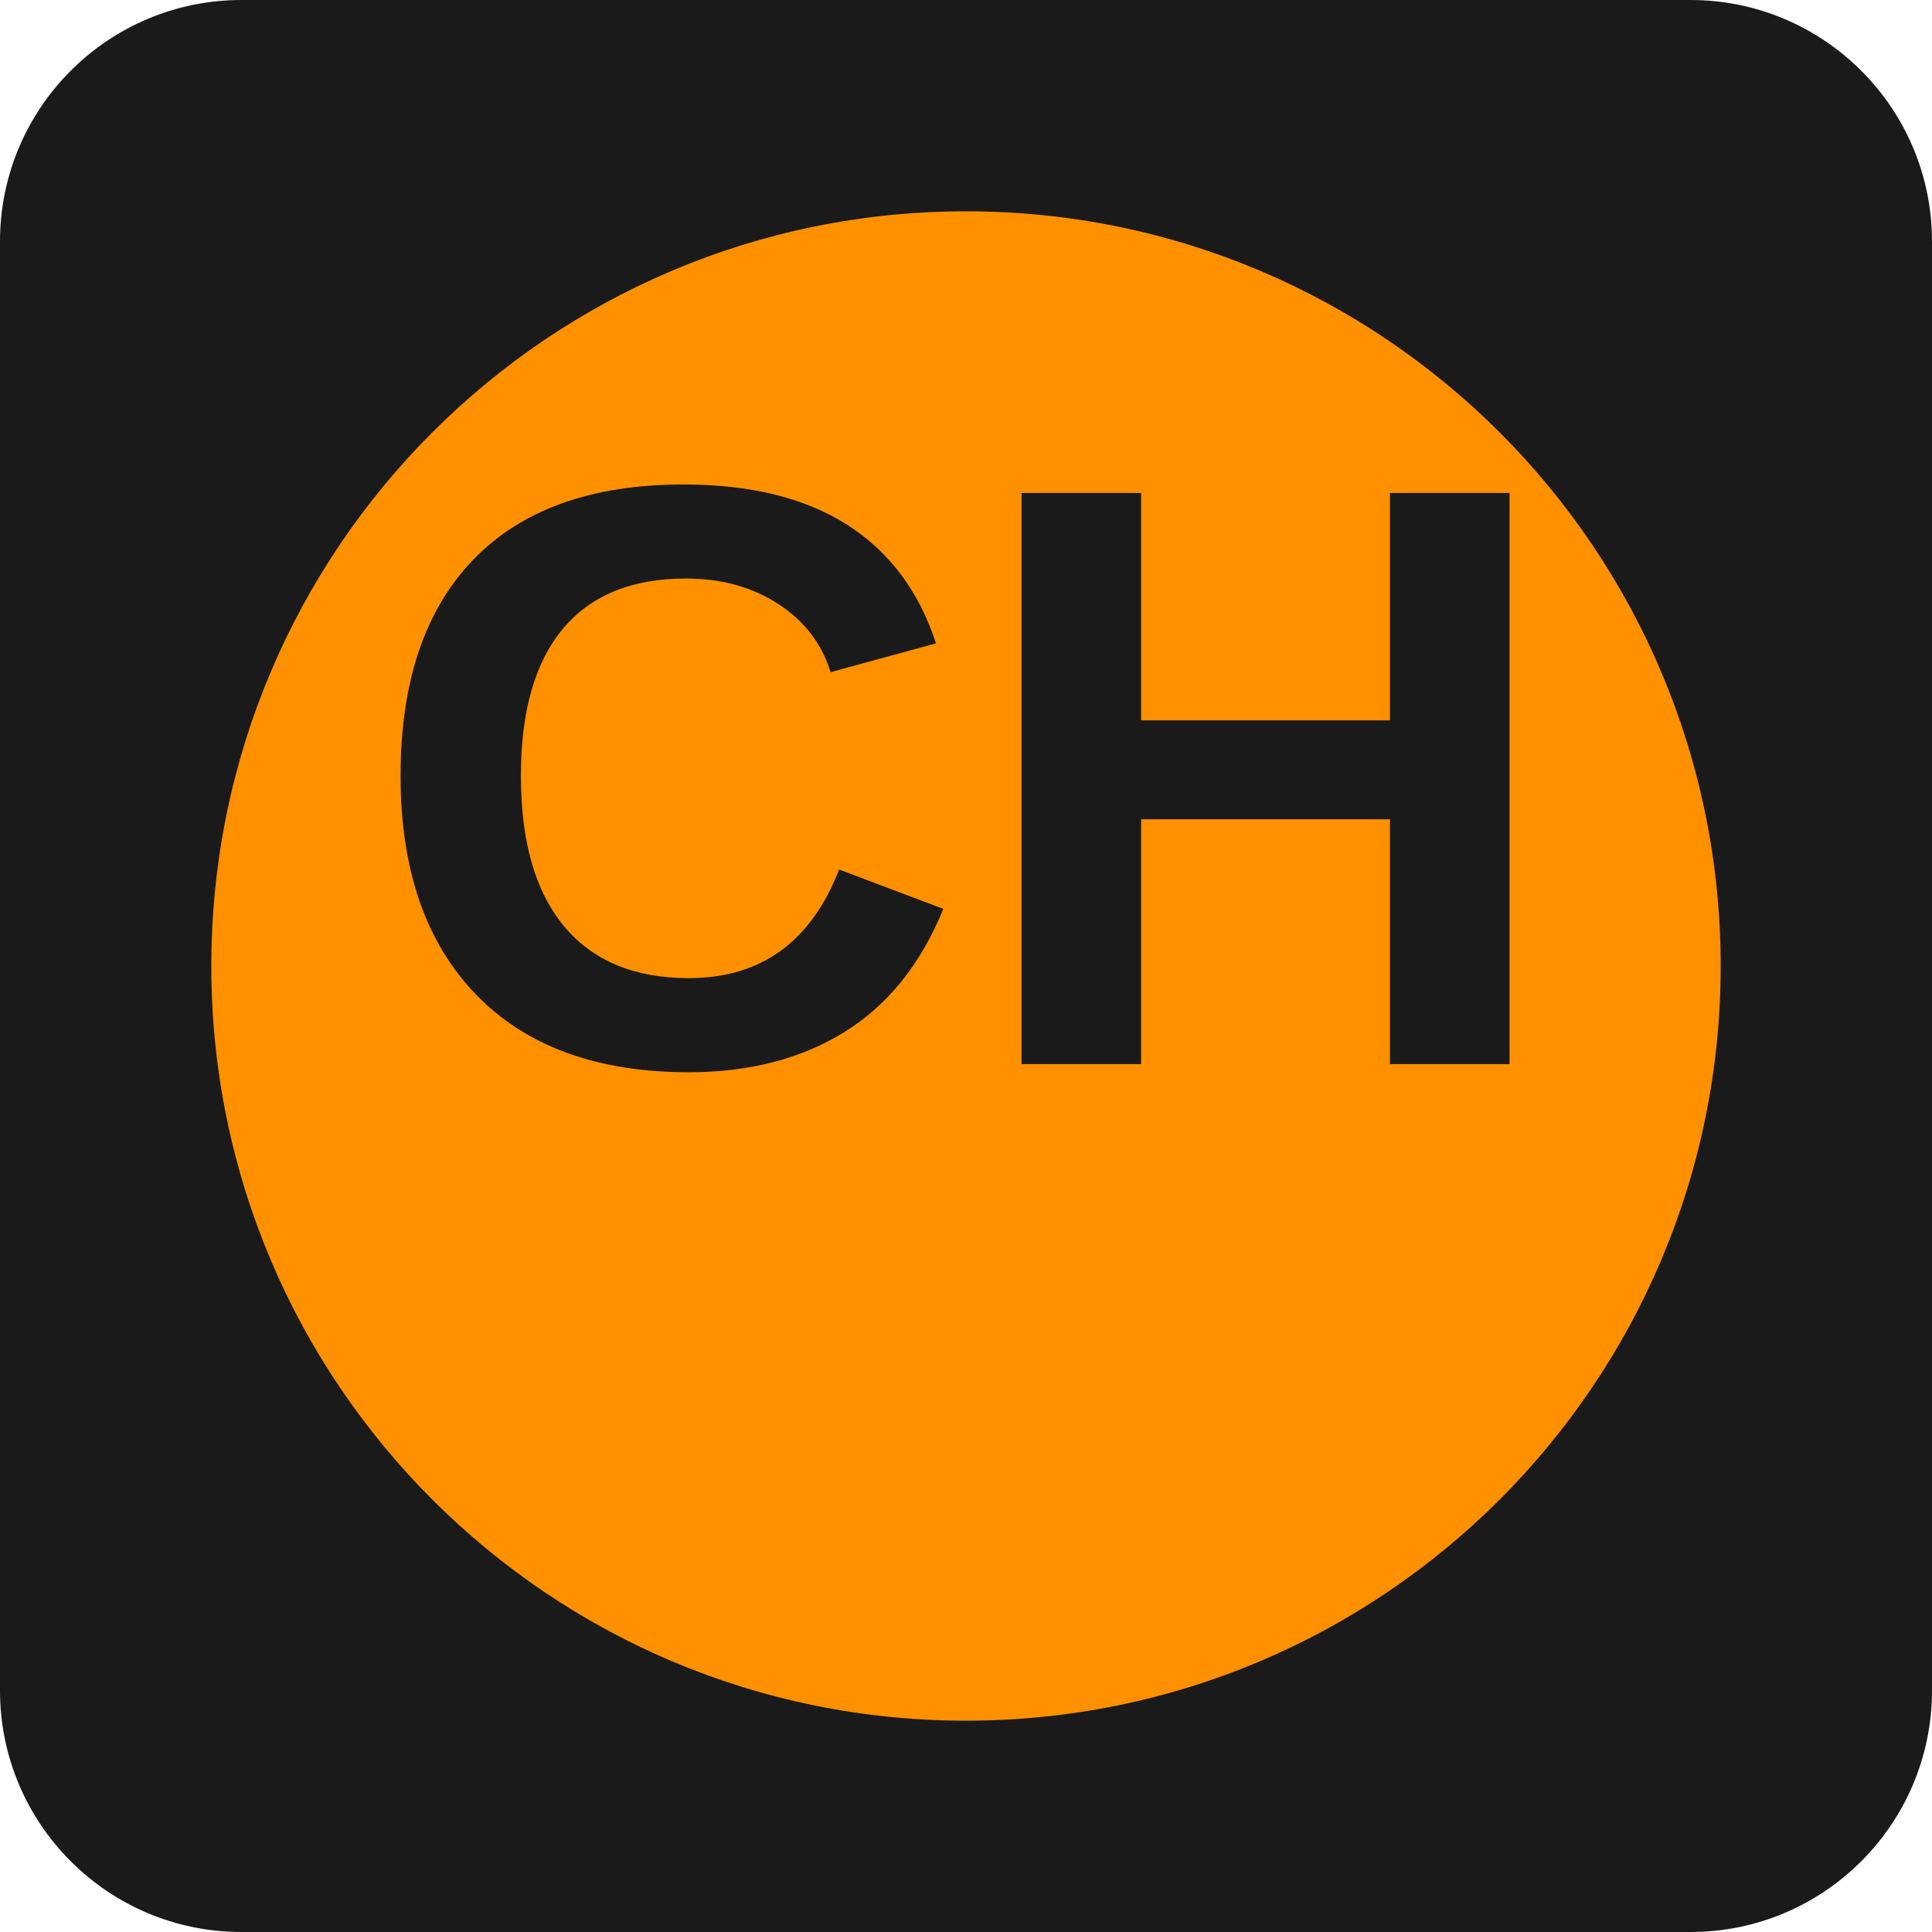
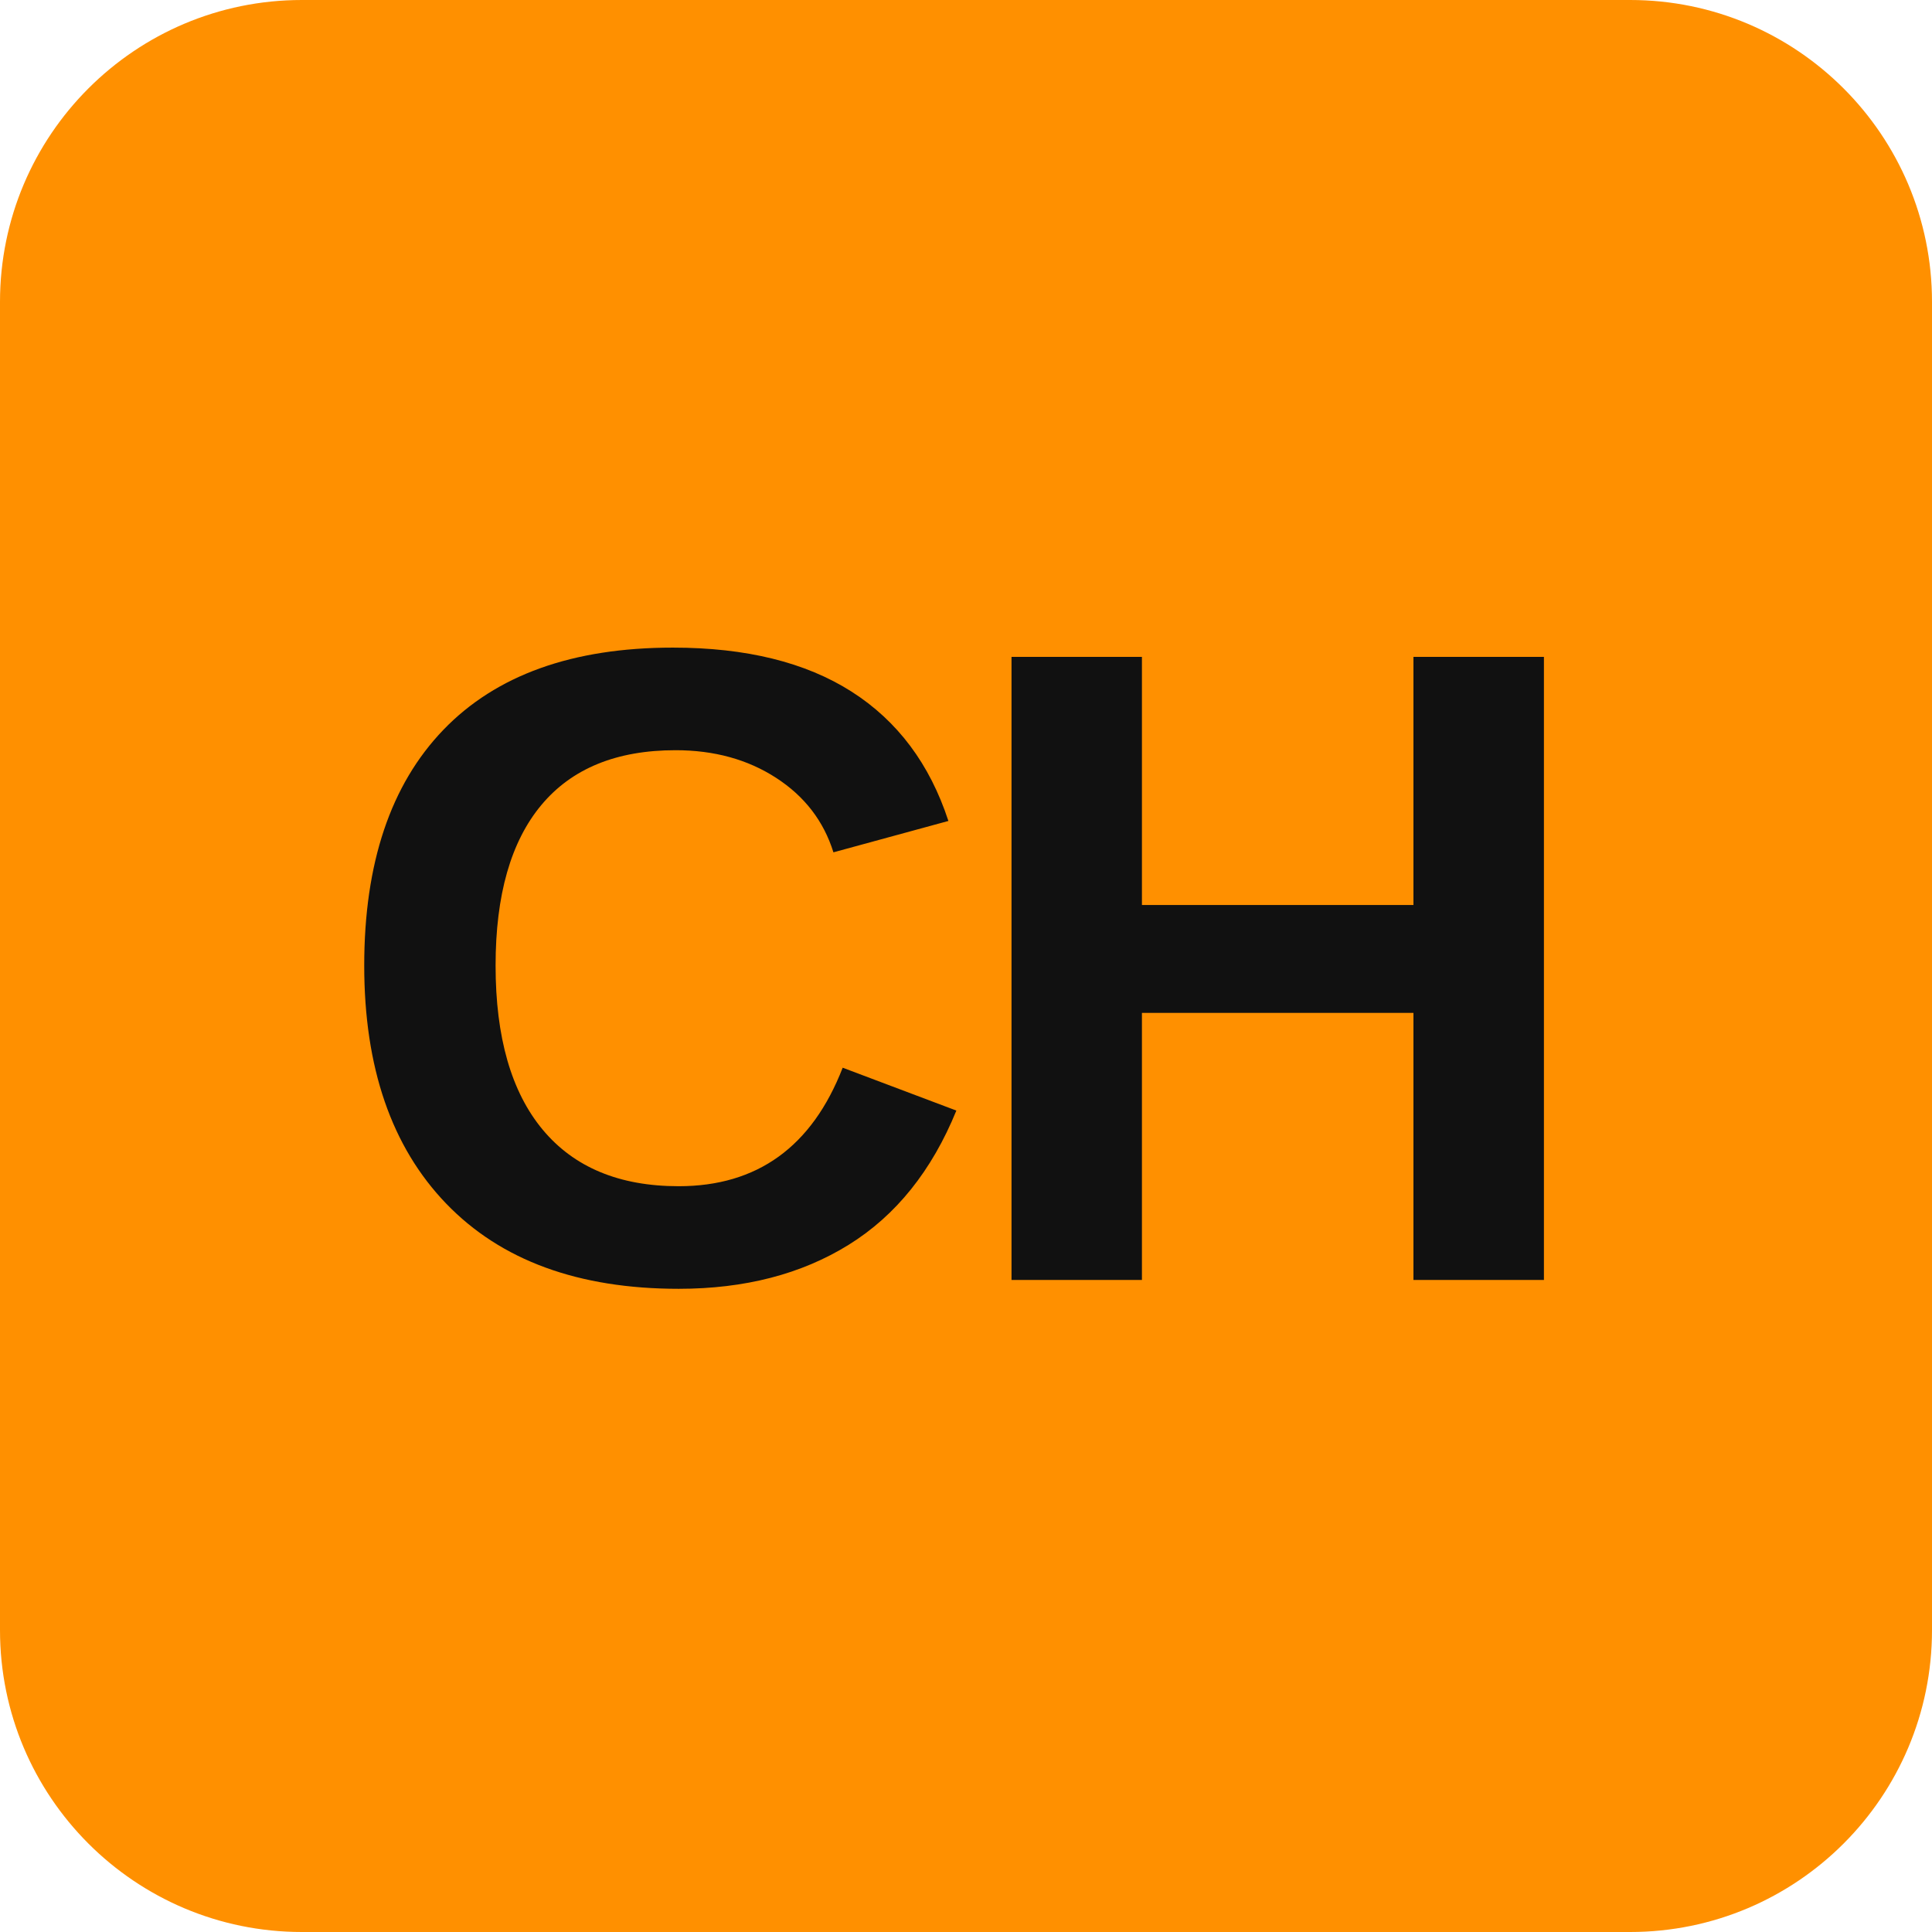
<svg xmlns="http://www.w3.org/2000/svg" width="512" height="512" viewBox="0 0 512 512">
-   <rect width="512" height="512" rx="64" fill="#1a1a1a" />
-   <circle cx="256" cy="256" r="200" fill="#FF9000" />
-   <text x="256" y="282" text-anchor="middle" font-family="Arial Black, Arial, sans-serif" font-weight="900" font-size="220" fill="#1a1a1a">CH</text>
+   <rect width="512" height="512" rx="80" fill="#FF9000" />
+   <text x="256" y="256" text-anchor="middle" dominant-baseline="central" font-family="Arial Black, Arial, sans-serif" font-weight="900" font-size="240" letter-spacing="-8" fill="#111111">CH</text>
</svg>
